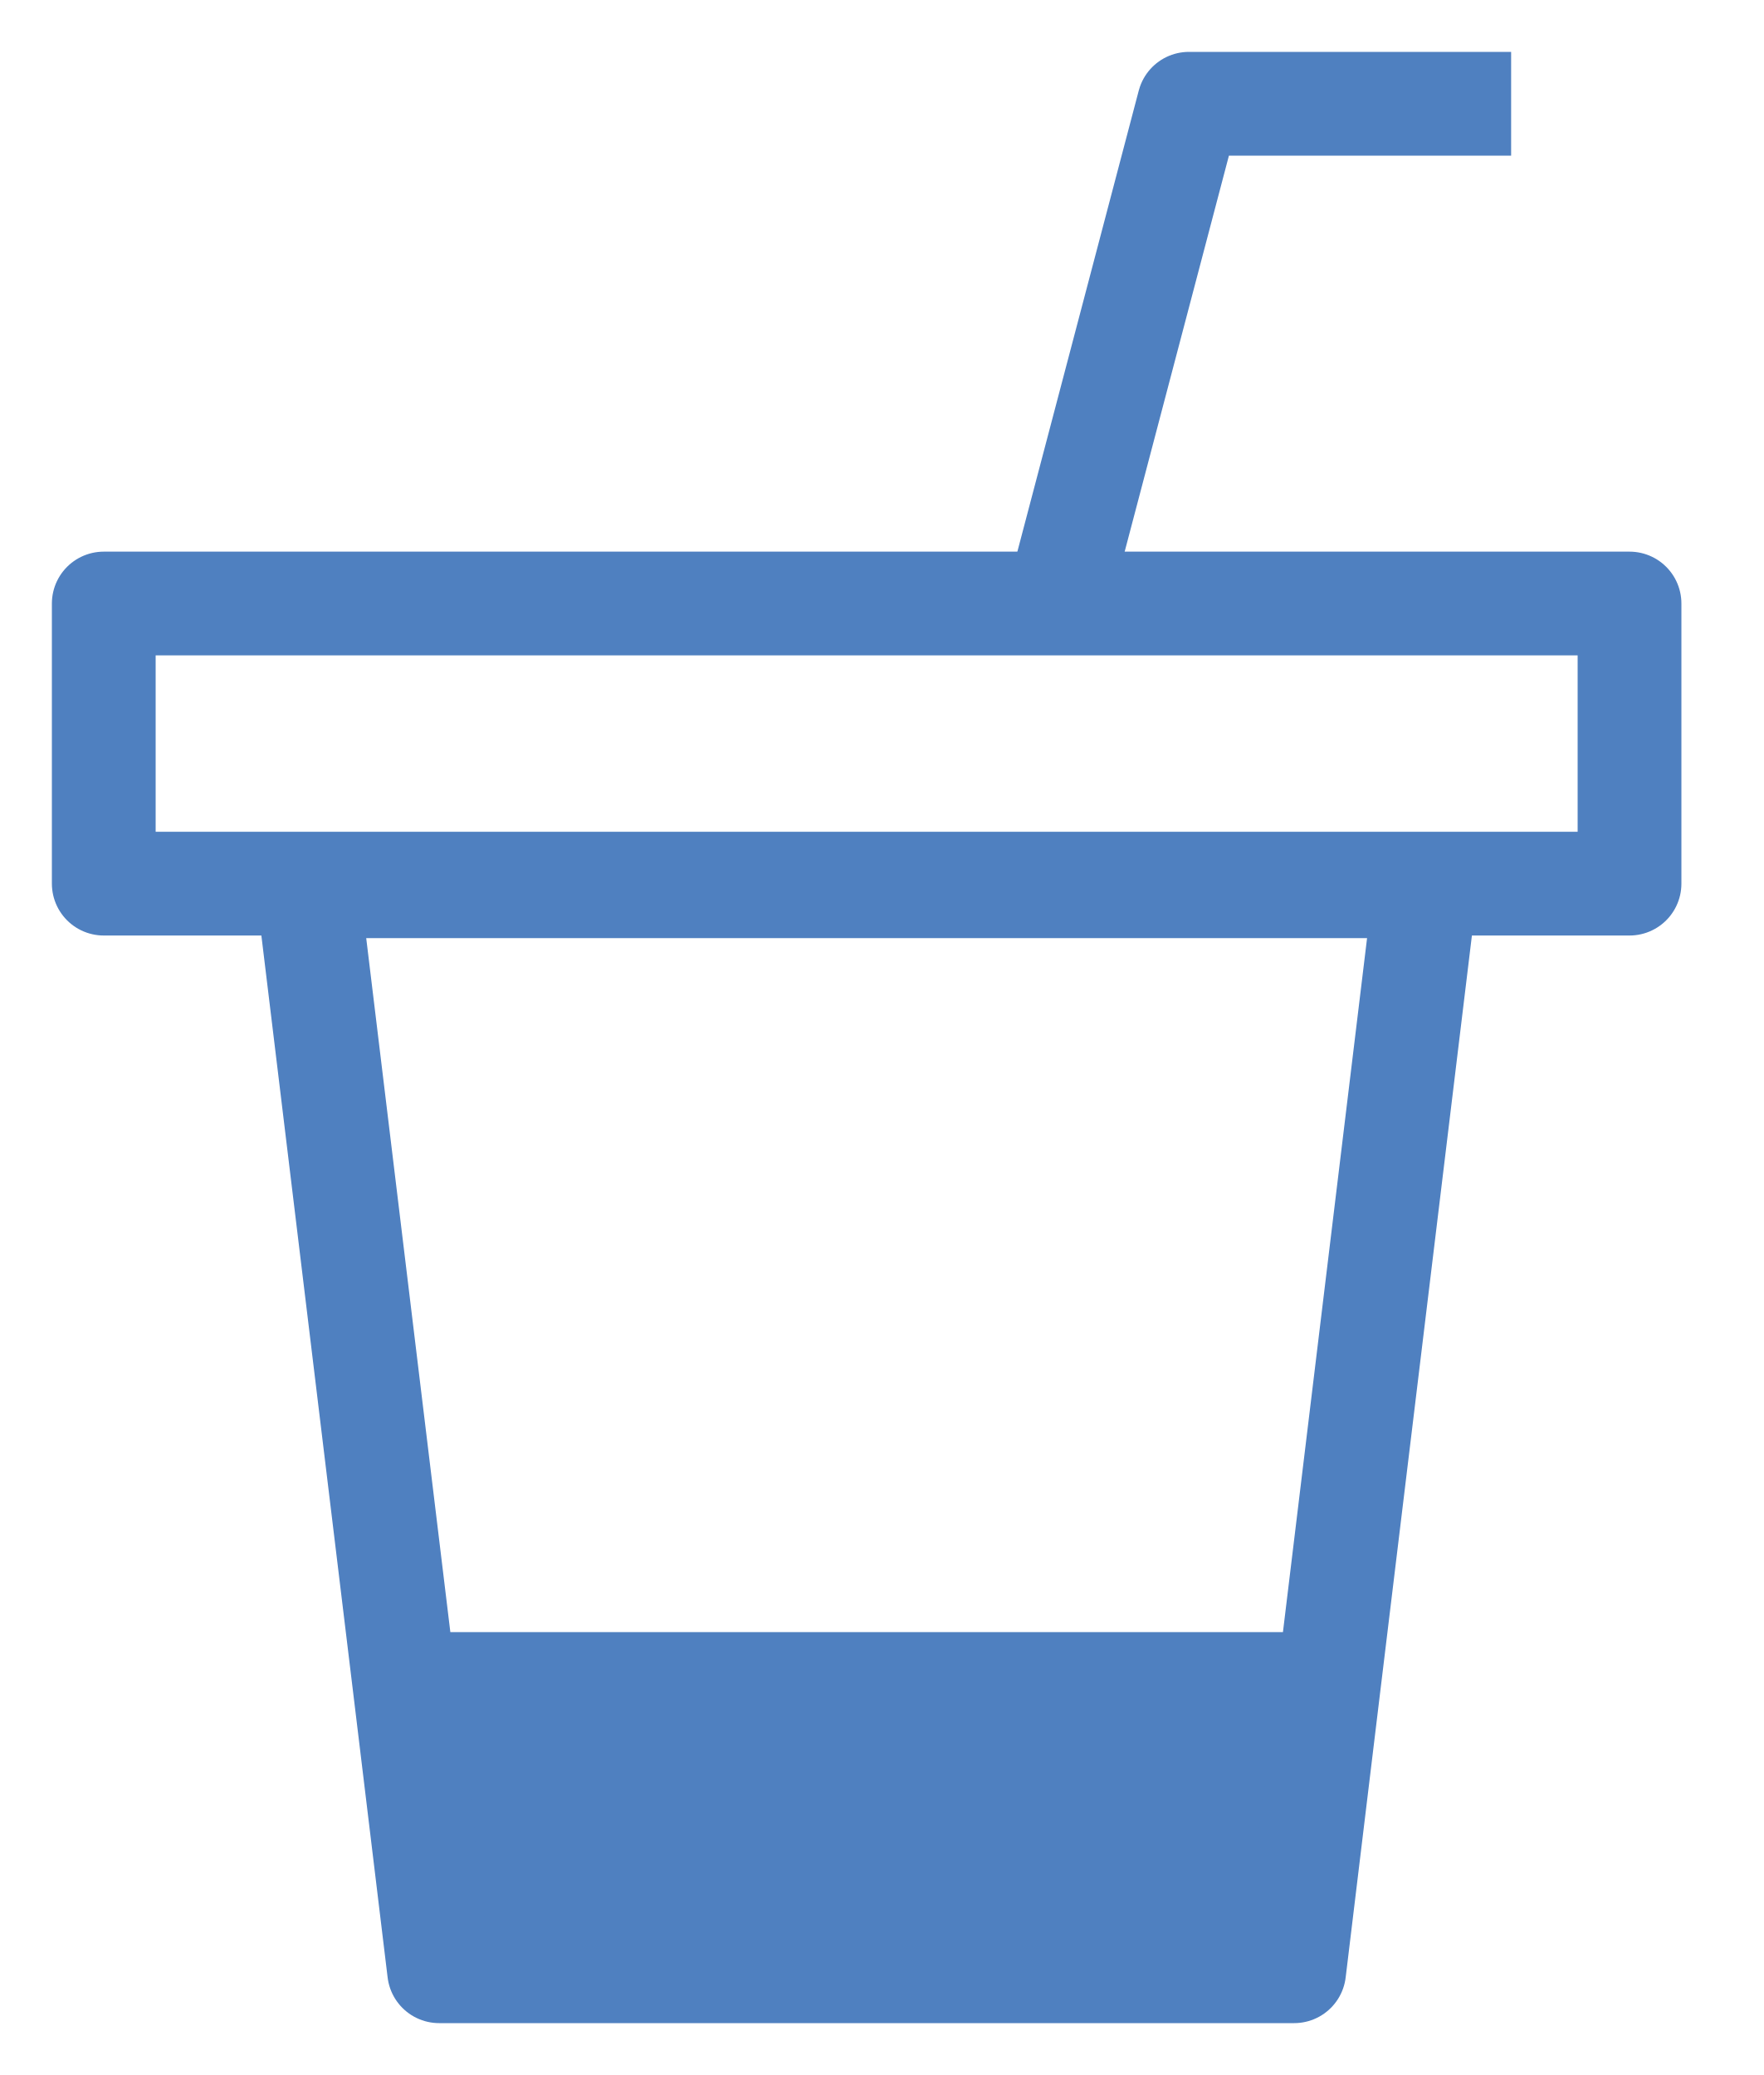
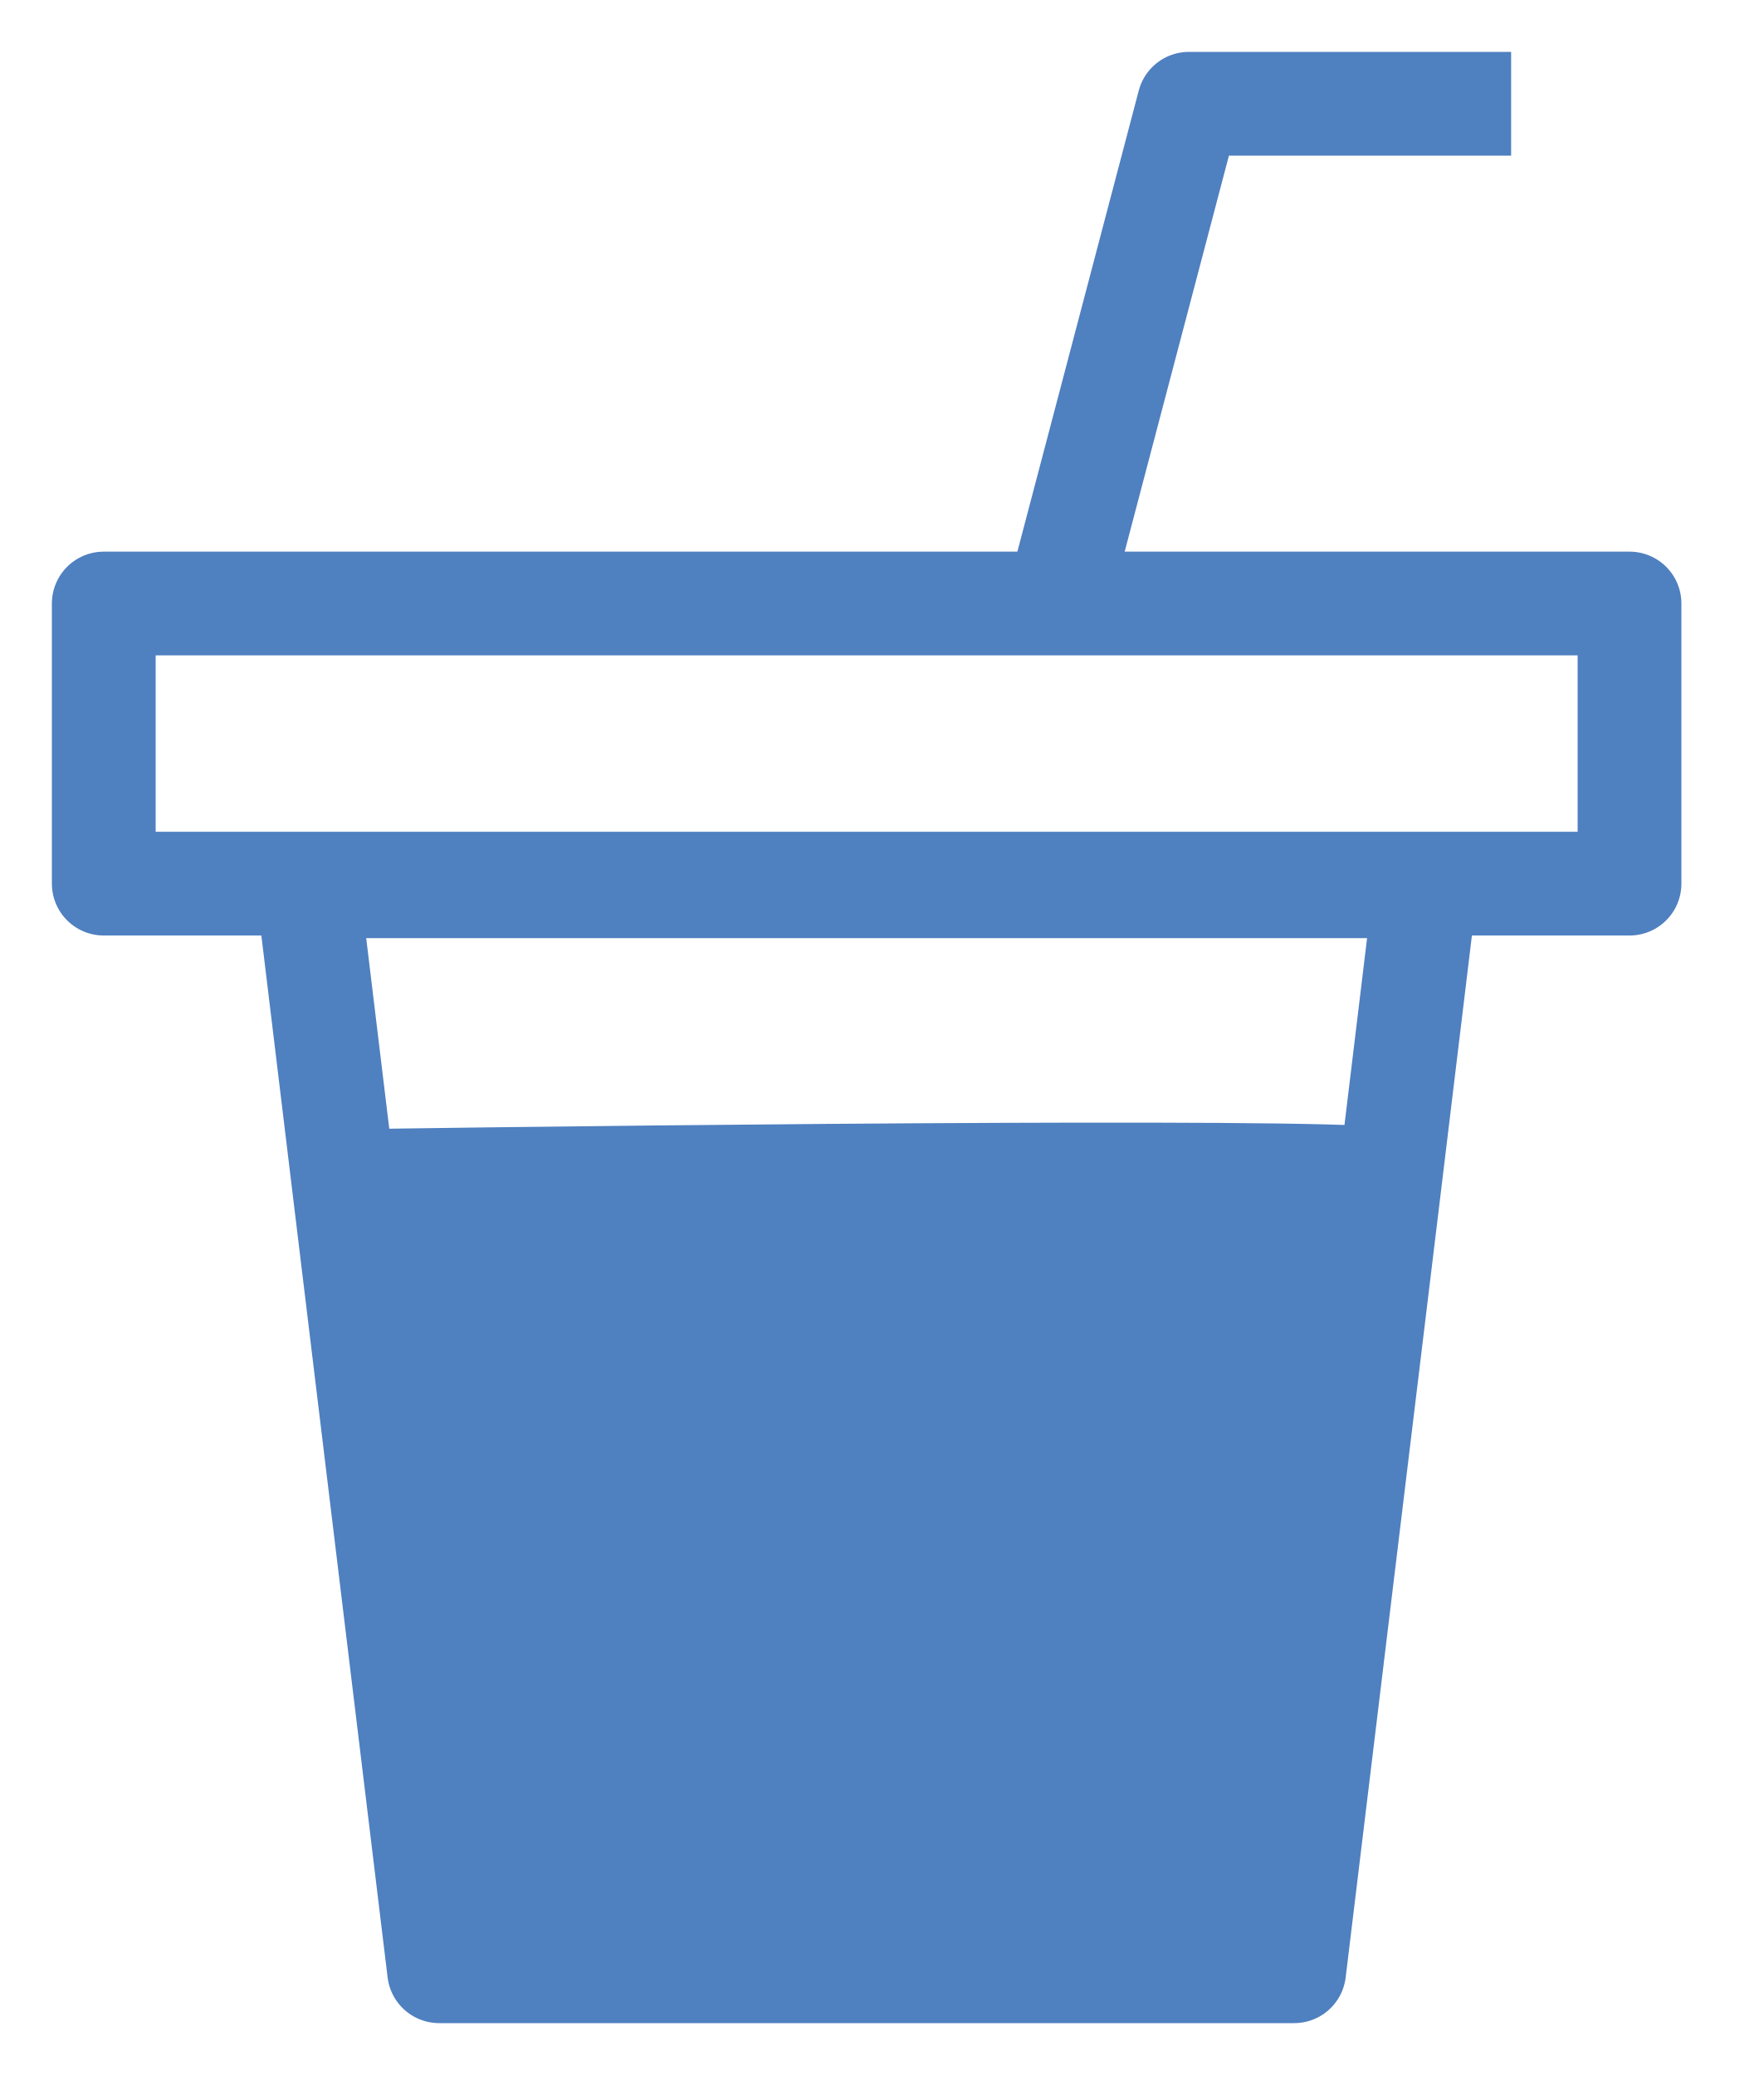
<svg xmlns="http://www.w3.org/2000/svg" width="17" height="20" viewBox="0 0 17 20" fill="none">
-   <path fill-rule="evenodd" clip-rule="evenodd" d="M4.232 19H12.472L12.807 16.231H3.897L4.232 19Z" fill="#4F80C0" />
-   <path d="M3.897 16.231L4.232 19H12.472L12.807 16.231M3.897 16.231L2.965 8.542H13.739L12.807 16.231M3.897 16.231H12.807" stroke="#4F80C0" stroke-linecap="round" stroke-linejoin="round" />
+   <path fill-rule="evenodd" clip-rule="evenodd" d="M4.232 19H12.472L13.395 11.385C13.409 11.268 6.677 11.336 3.309 11.385L4.232 19Z" fill="#4F80C0" />
+   <path d="M3.309 11.385L4.232 19H12.472L13.395 11.385M3.309 11.385L2.965 8.542H13.739L13.395 11.385M3.309 11.385C6.677 11.336 13.409 11.268 13.395 11.385" stroke="#4F80C0" stroke-linecap="round" stroke-linejoin="round" />
  <path d="M15.704 5.817H1V8.517H15.704V5.817Z" stroke="#4F80C0" stroke-linecap="round" stroke-linejoin="round" />
  <path d="M10.19 5.817L11.458 1H14.563" stroke="#4F80C0" stroke-linejoin="round" />
</svg>
